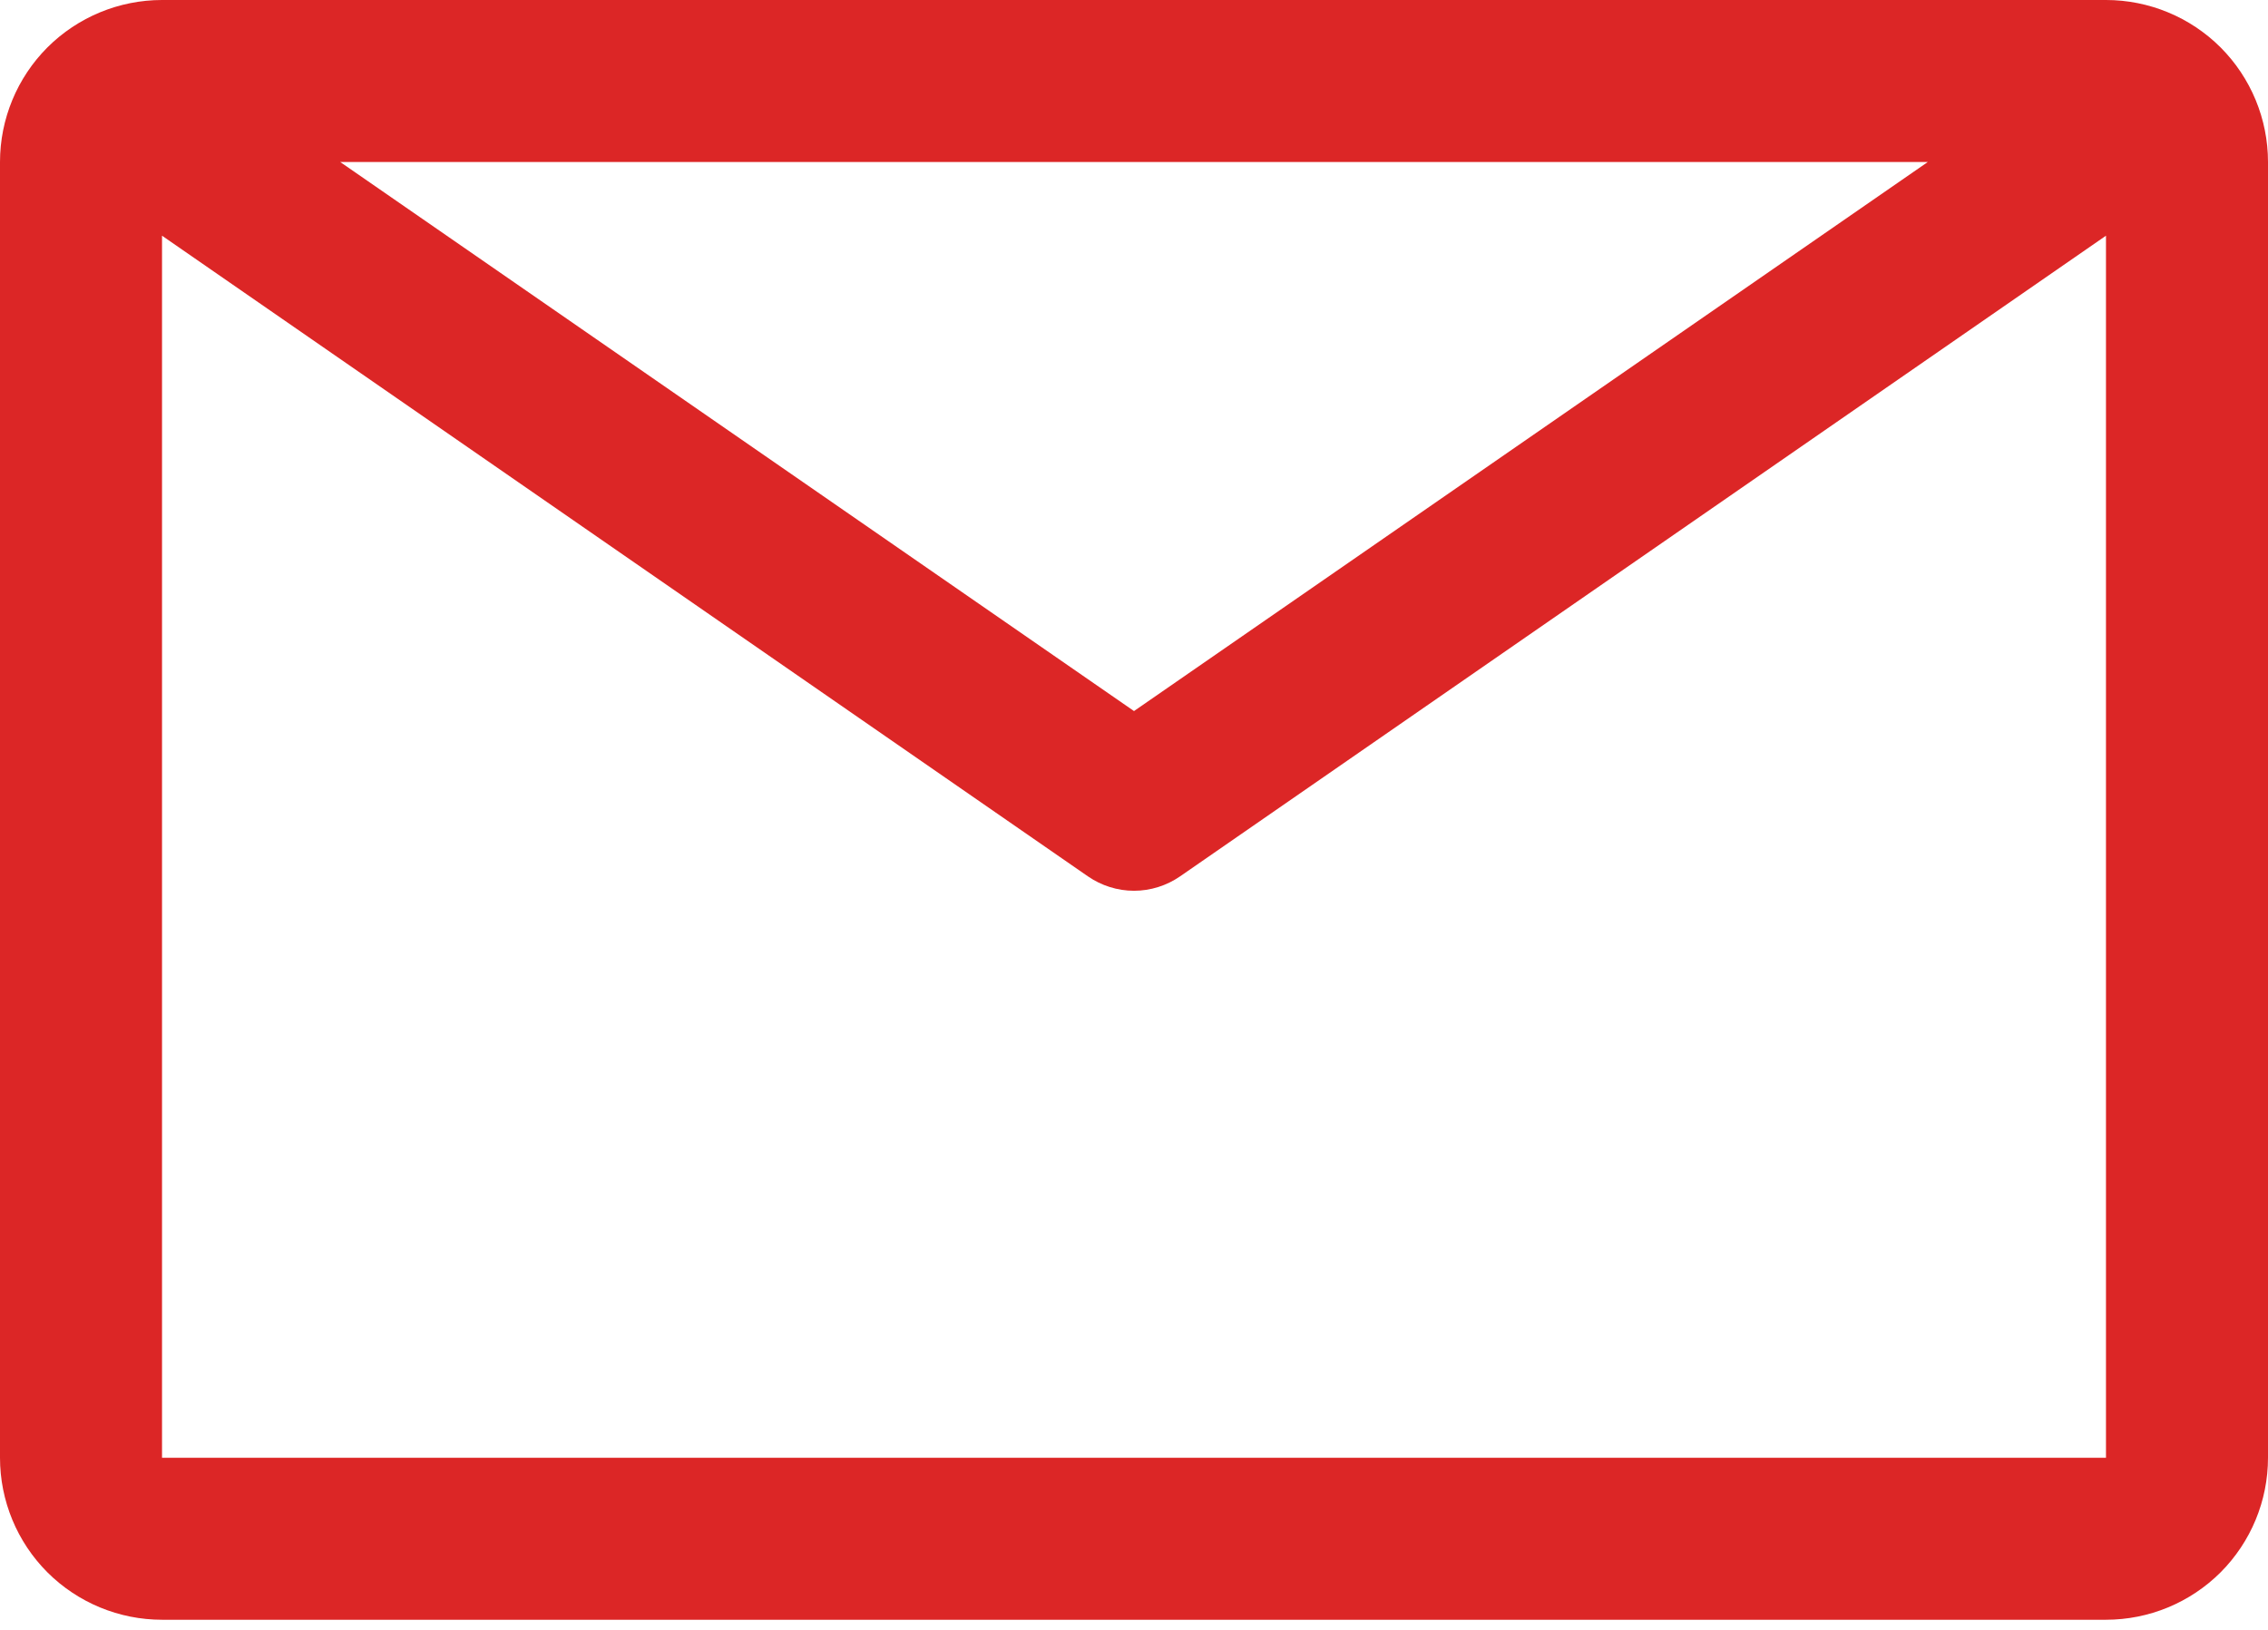
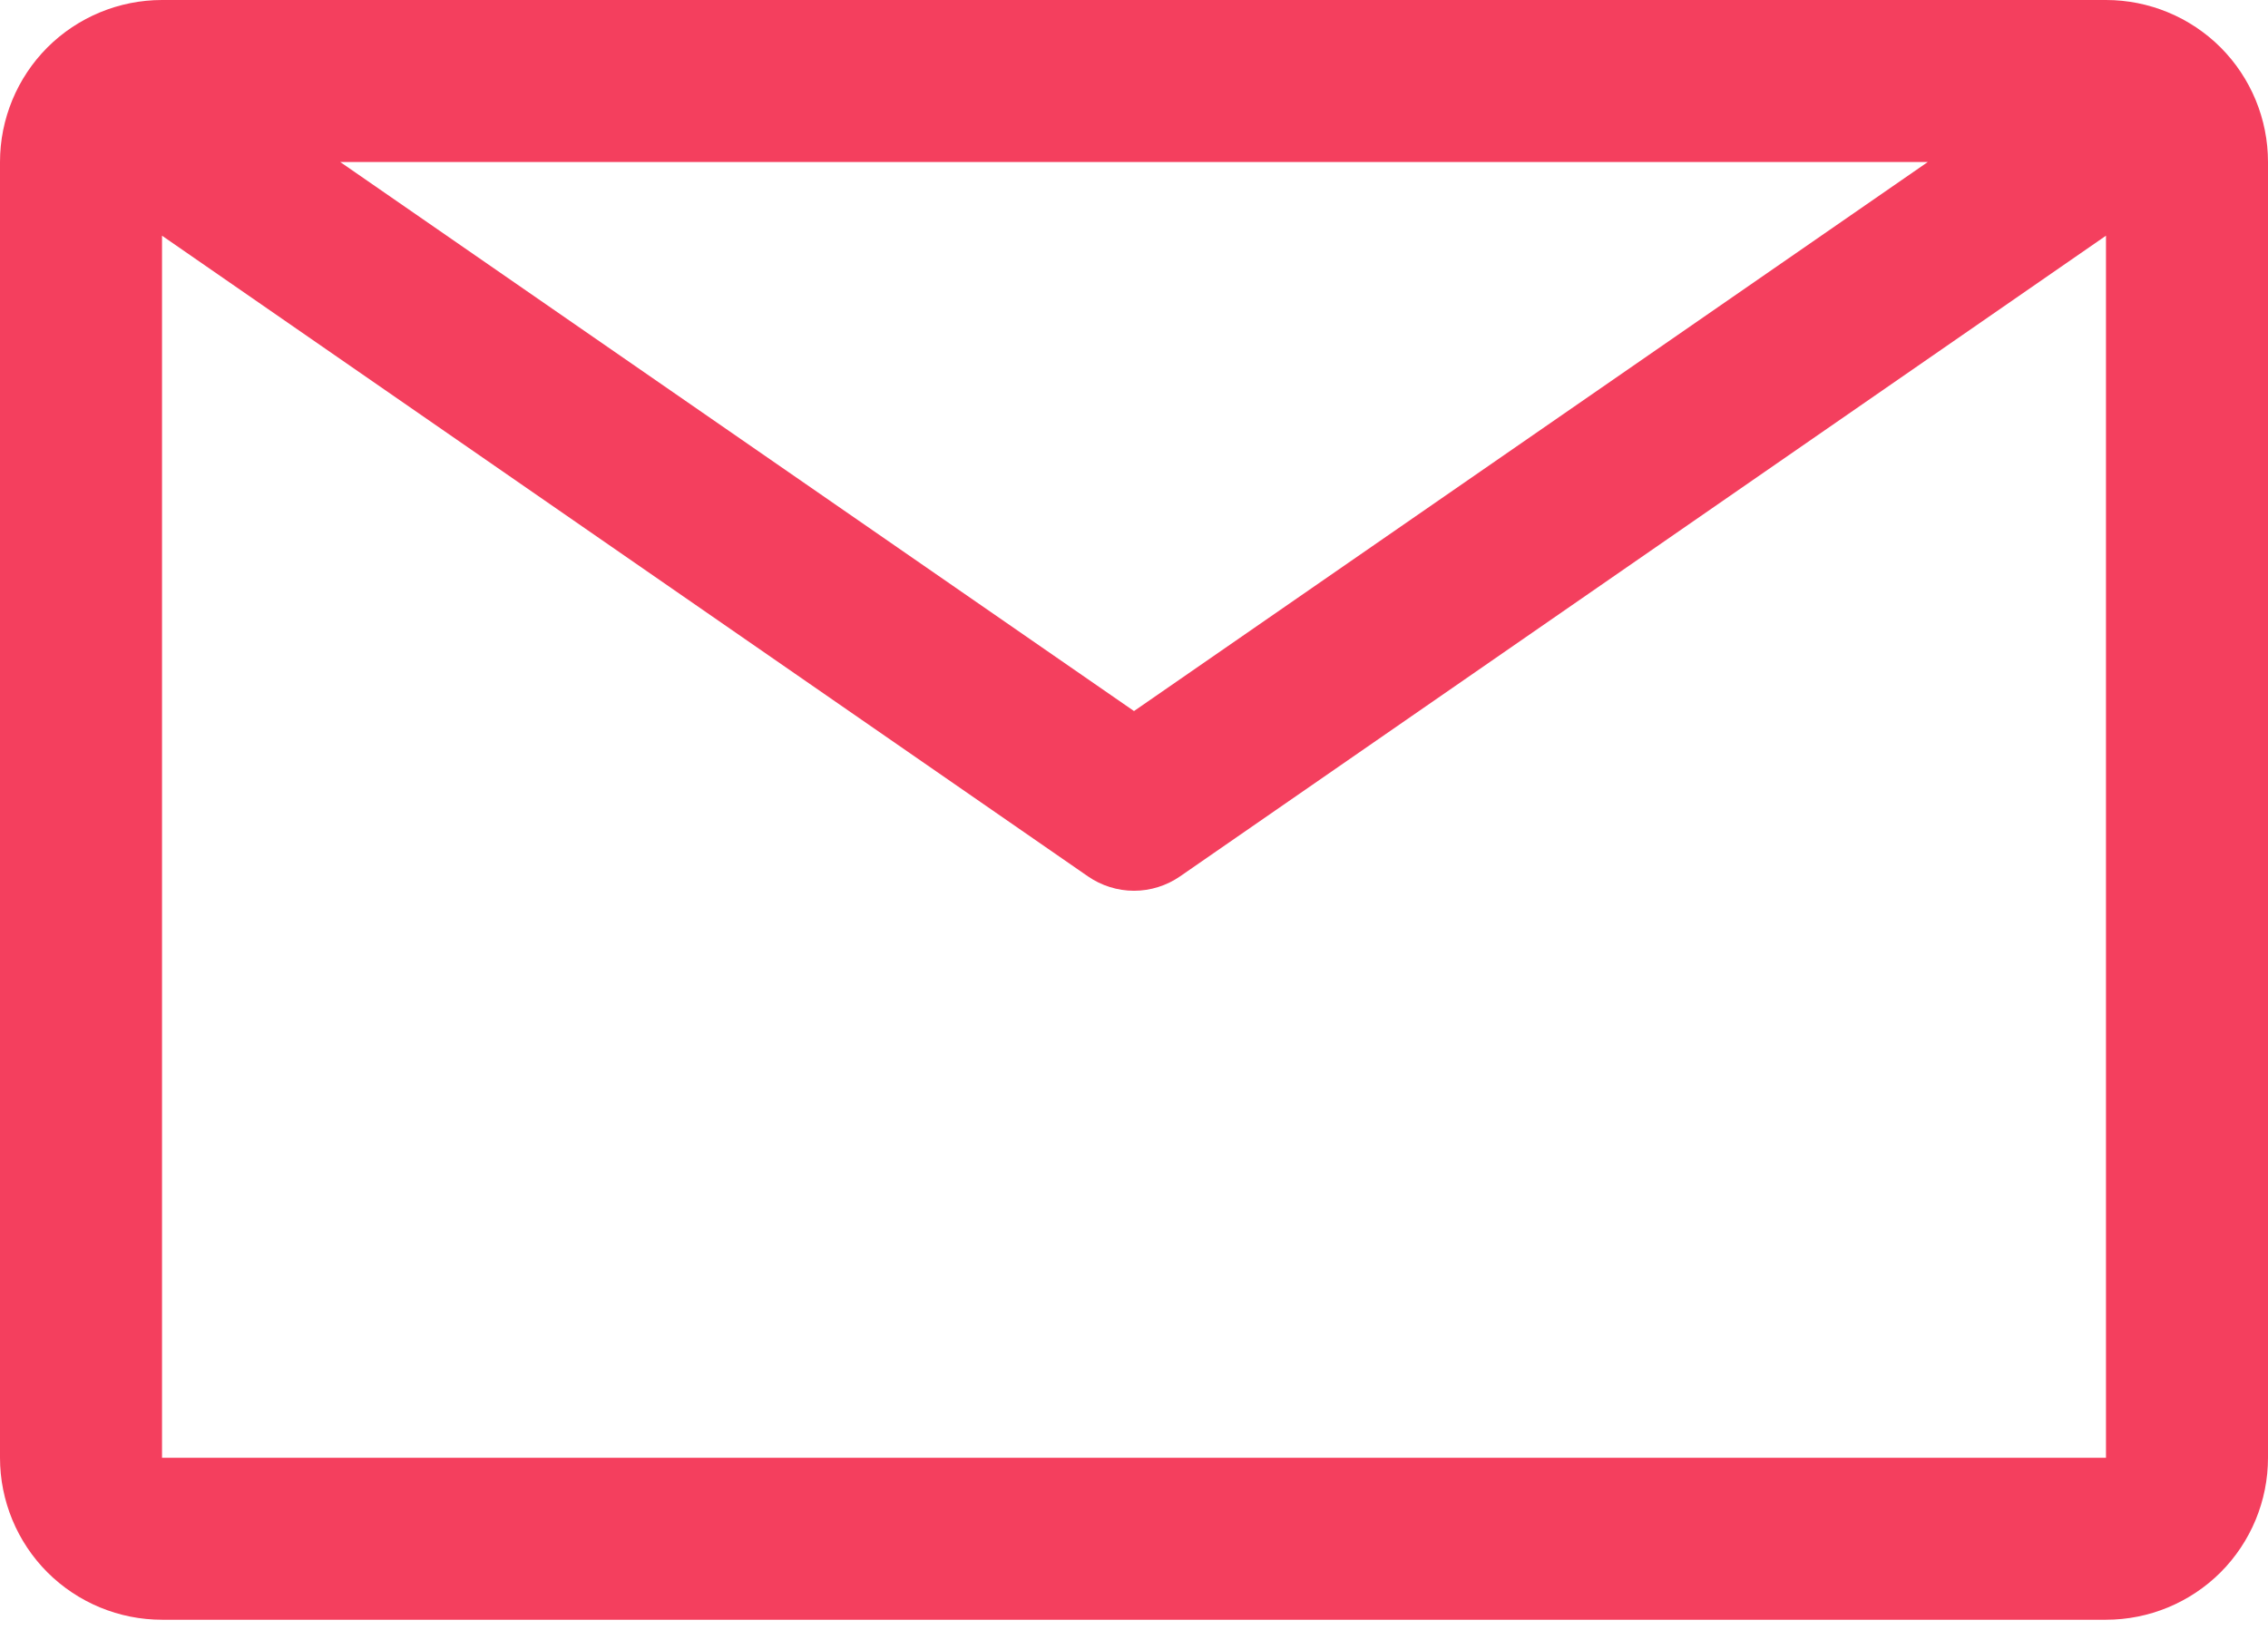
<svg xmlns="http://www.w3.org/2000/svg" width="32" height="23" viewBox="0 0 32 23" fill="none">
-   <path d="M29.714 0H2.286C1.68 0 1.098 0.241 0.669 0.669C0.241 1.098 0 1.68 0 2.286V20.571C0 21.178 0.241 21.759 0.669 22.188C1.098 22.616 1.68 22.857 2.286 22.857H29.714C30.32 22.857 30.902 22.616 31.331 22.188C31.759 21.759 32 21.178 32 20.571V2.286C32 1.68 31.759 1.098 31.331 0.669C30.902 0.241 30.32 0 29.714 0ZM27.2 2.286L16 10.034L4.8 2.286H27.2ZM2.286 20.571V3.326L15.349 12.366C15.54 12.498 15.767 12.57 16 12.57C16.233 12.57 16.46 12.498 16.651 12.366L29.714 3.326V20.571H2.286Z" fill="#dc2626" />
+   <path d="M29.714 0H2.286C1.68 0 1.098 0.241 0.669 0.669C0.241 1.098 0 1.68 0 2.286V20.571C0 21.178 0.241 21.759 0.669 22.188C1.098 22.616 1.68 22.857 2.286 22.857H29.714C30.32 22.857 30.902 22.616 31.331 22.188C31.759 21.759 32 21.178 32 20.571V2.286C32 1.68 31.759 1.098 31.331 0.669C30.902 0.241 30.32 0 29.714 0ZM27.2 2.286L16 10.034L4.8 2.286H27.2ZM2.286 20.571V3.326L15.349 12.366C15.54 12.498 15.767 12.57 16 12.57C16.233 12.57 16.46 12.498 16.651 12.366L29.714 3.326V20.571H2.286Z" fill="#f43f5e" />
</svg>
